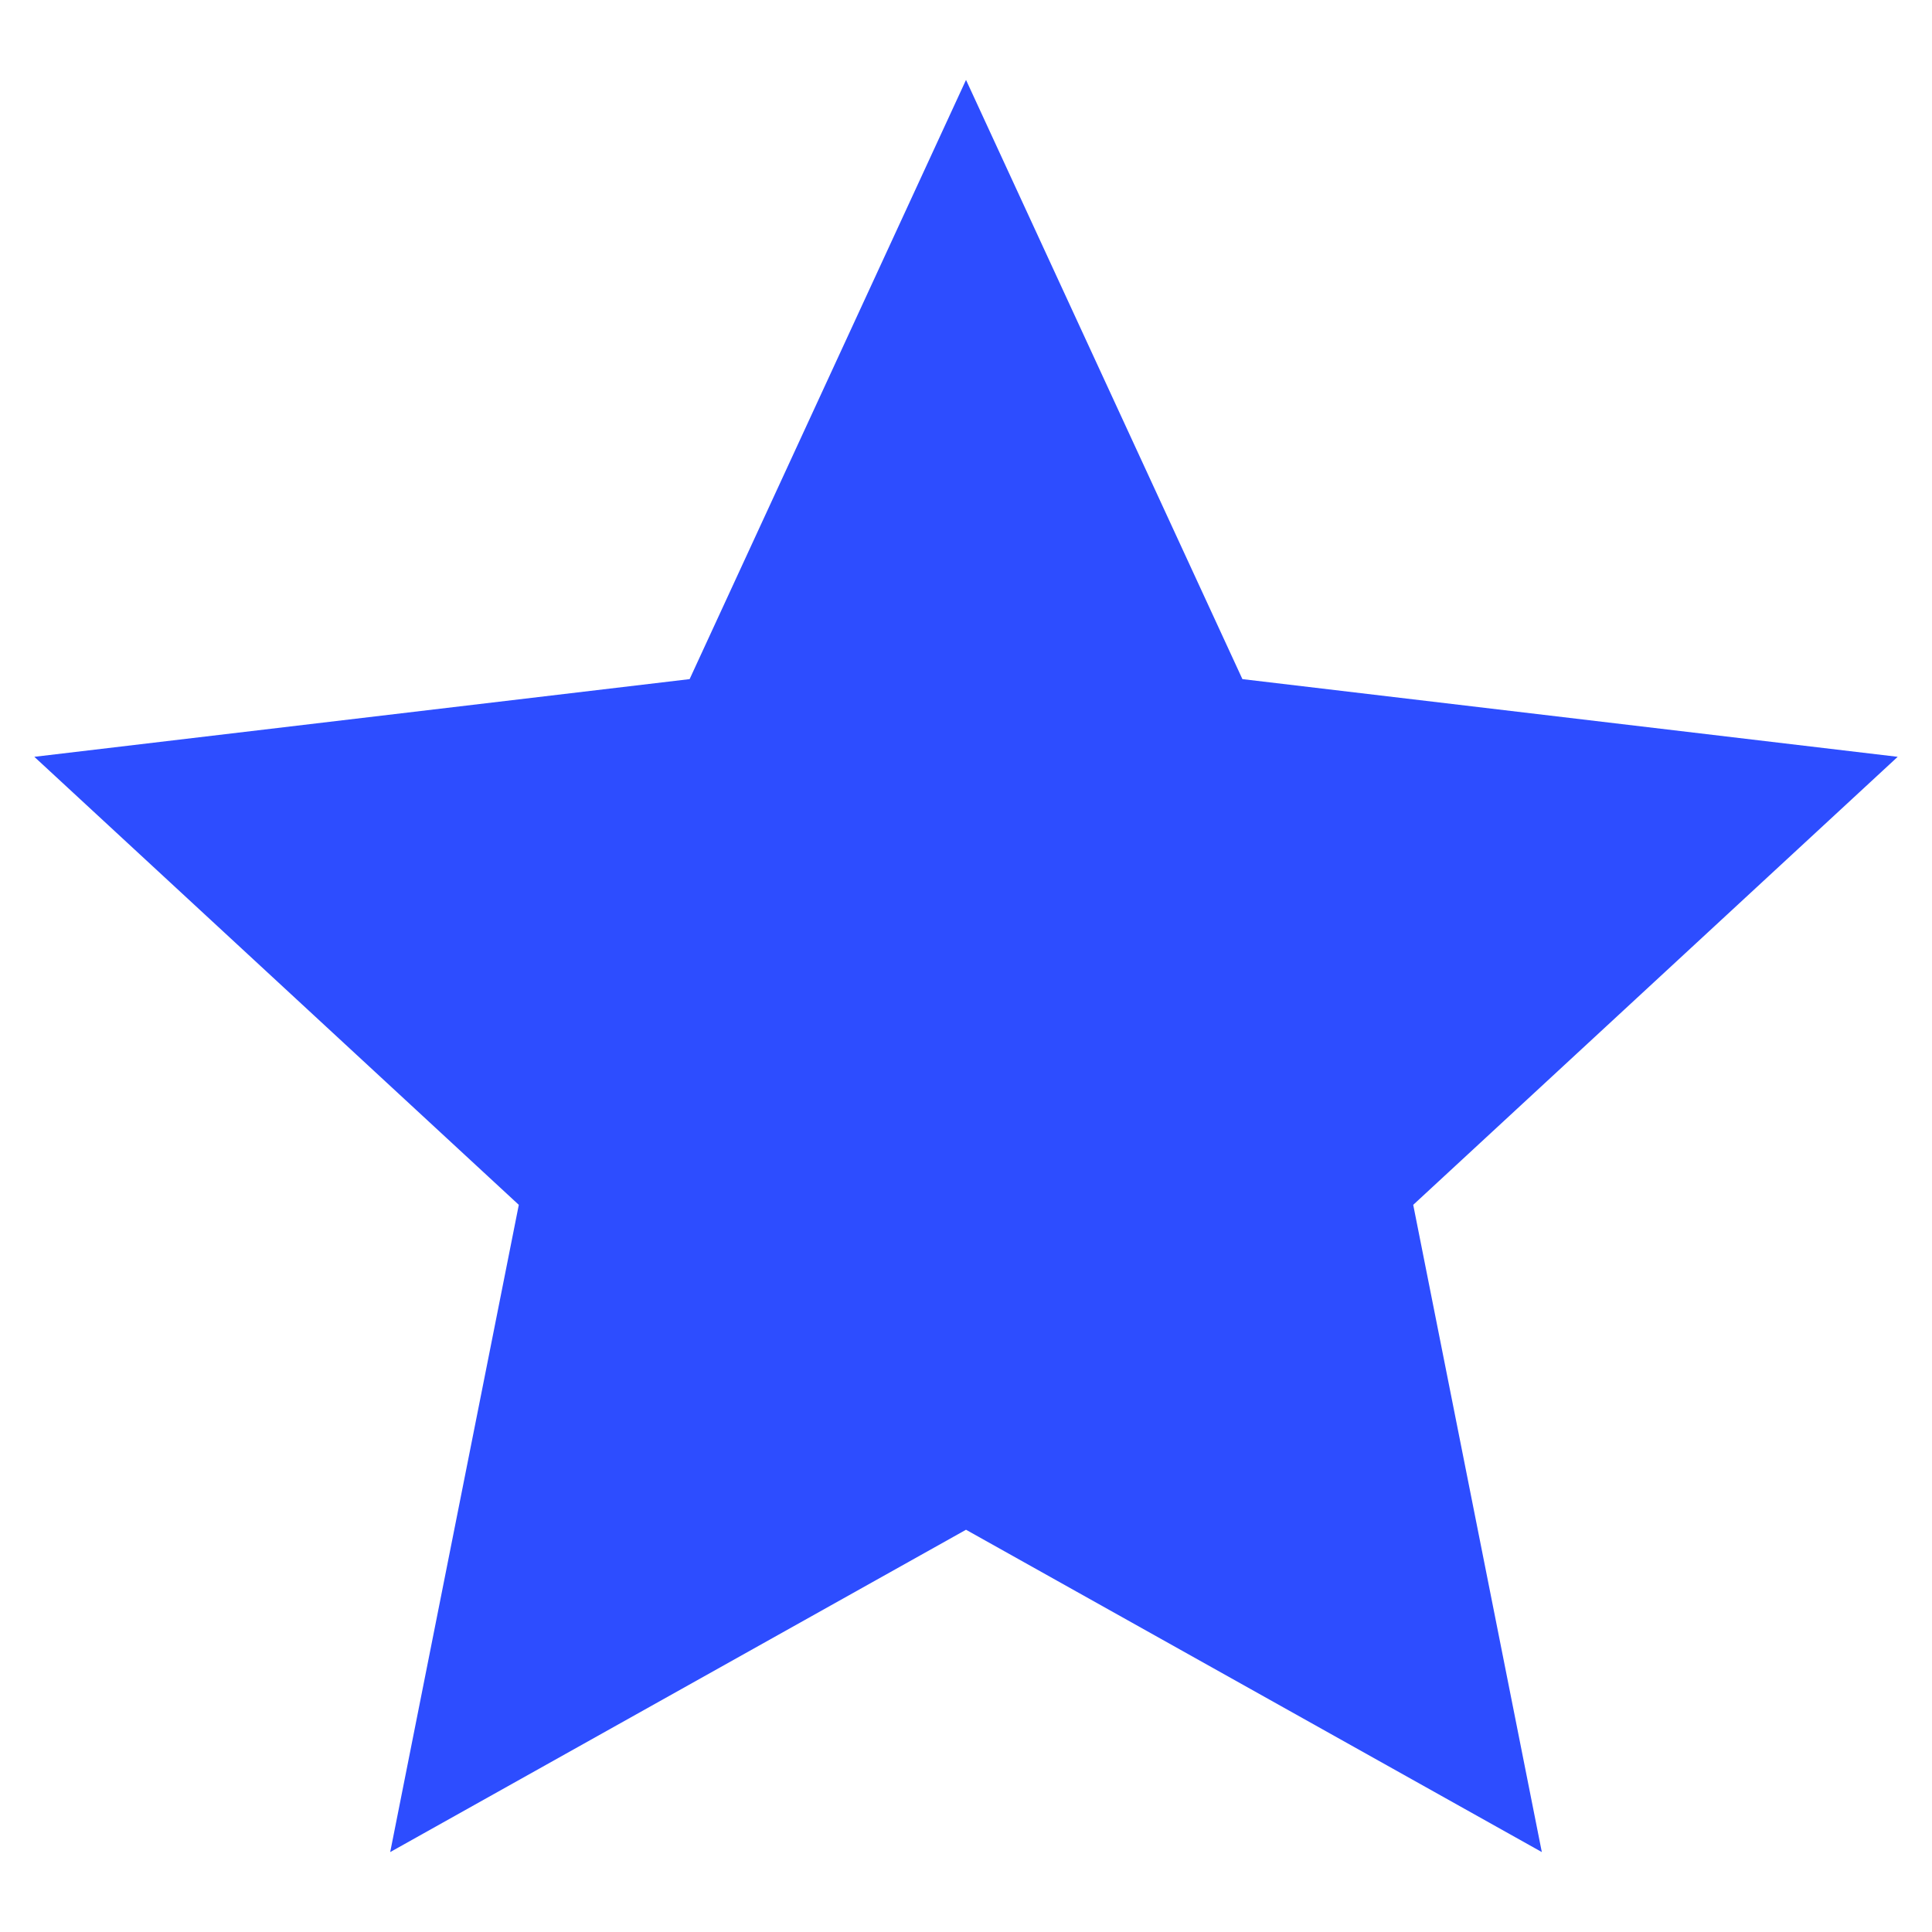
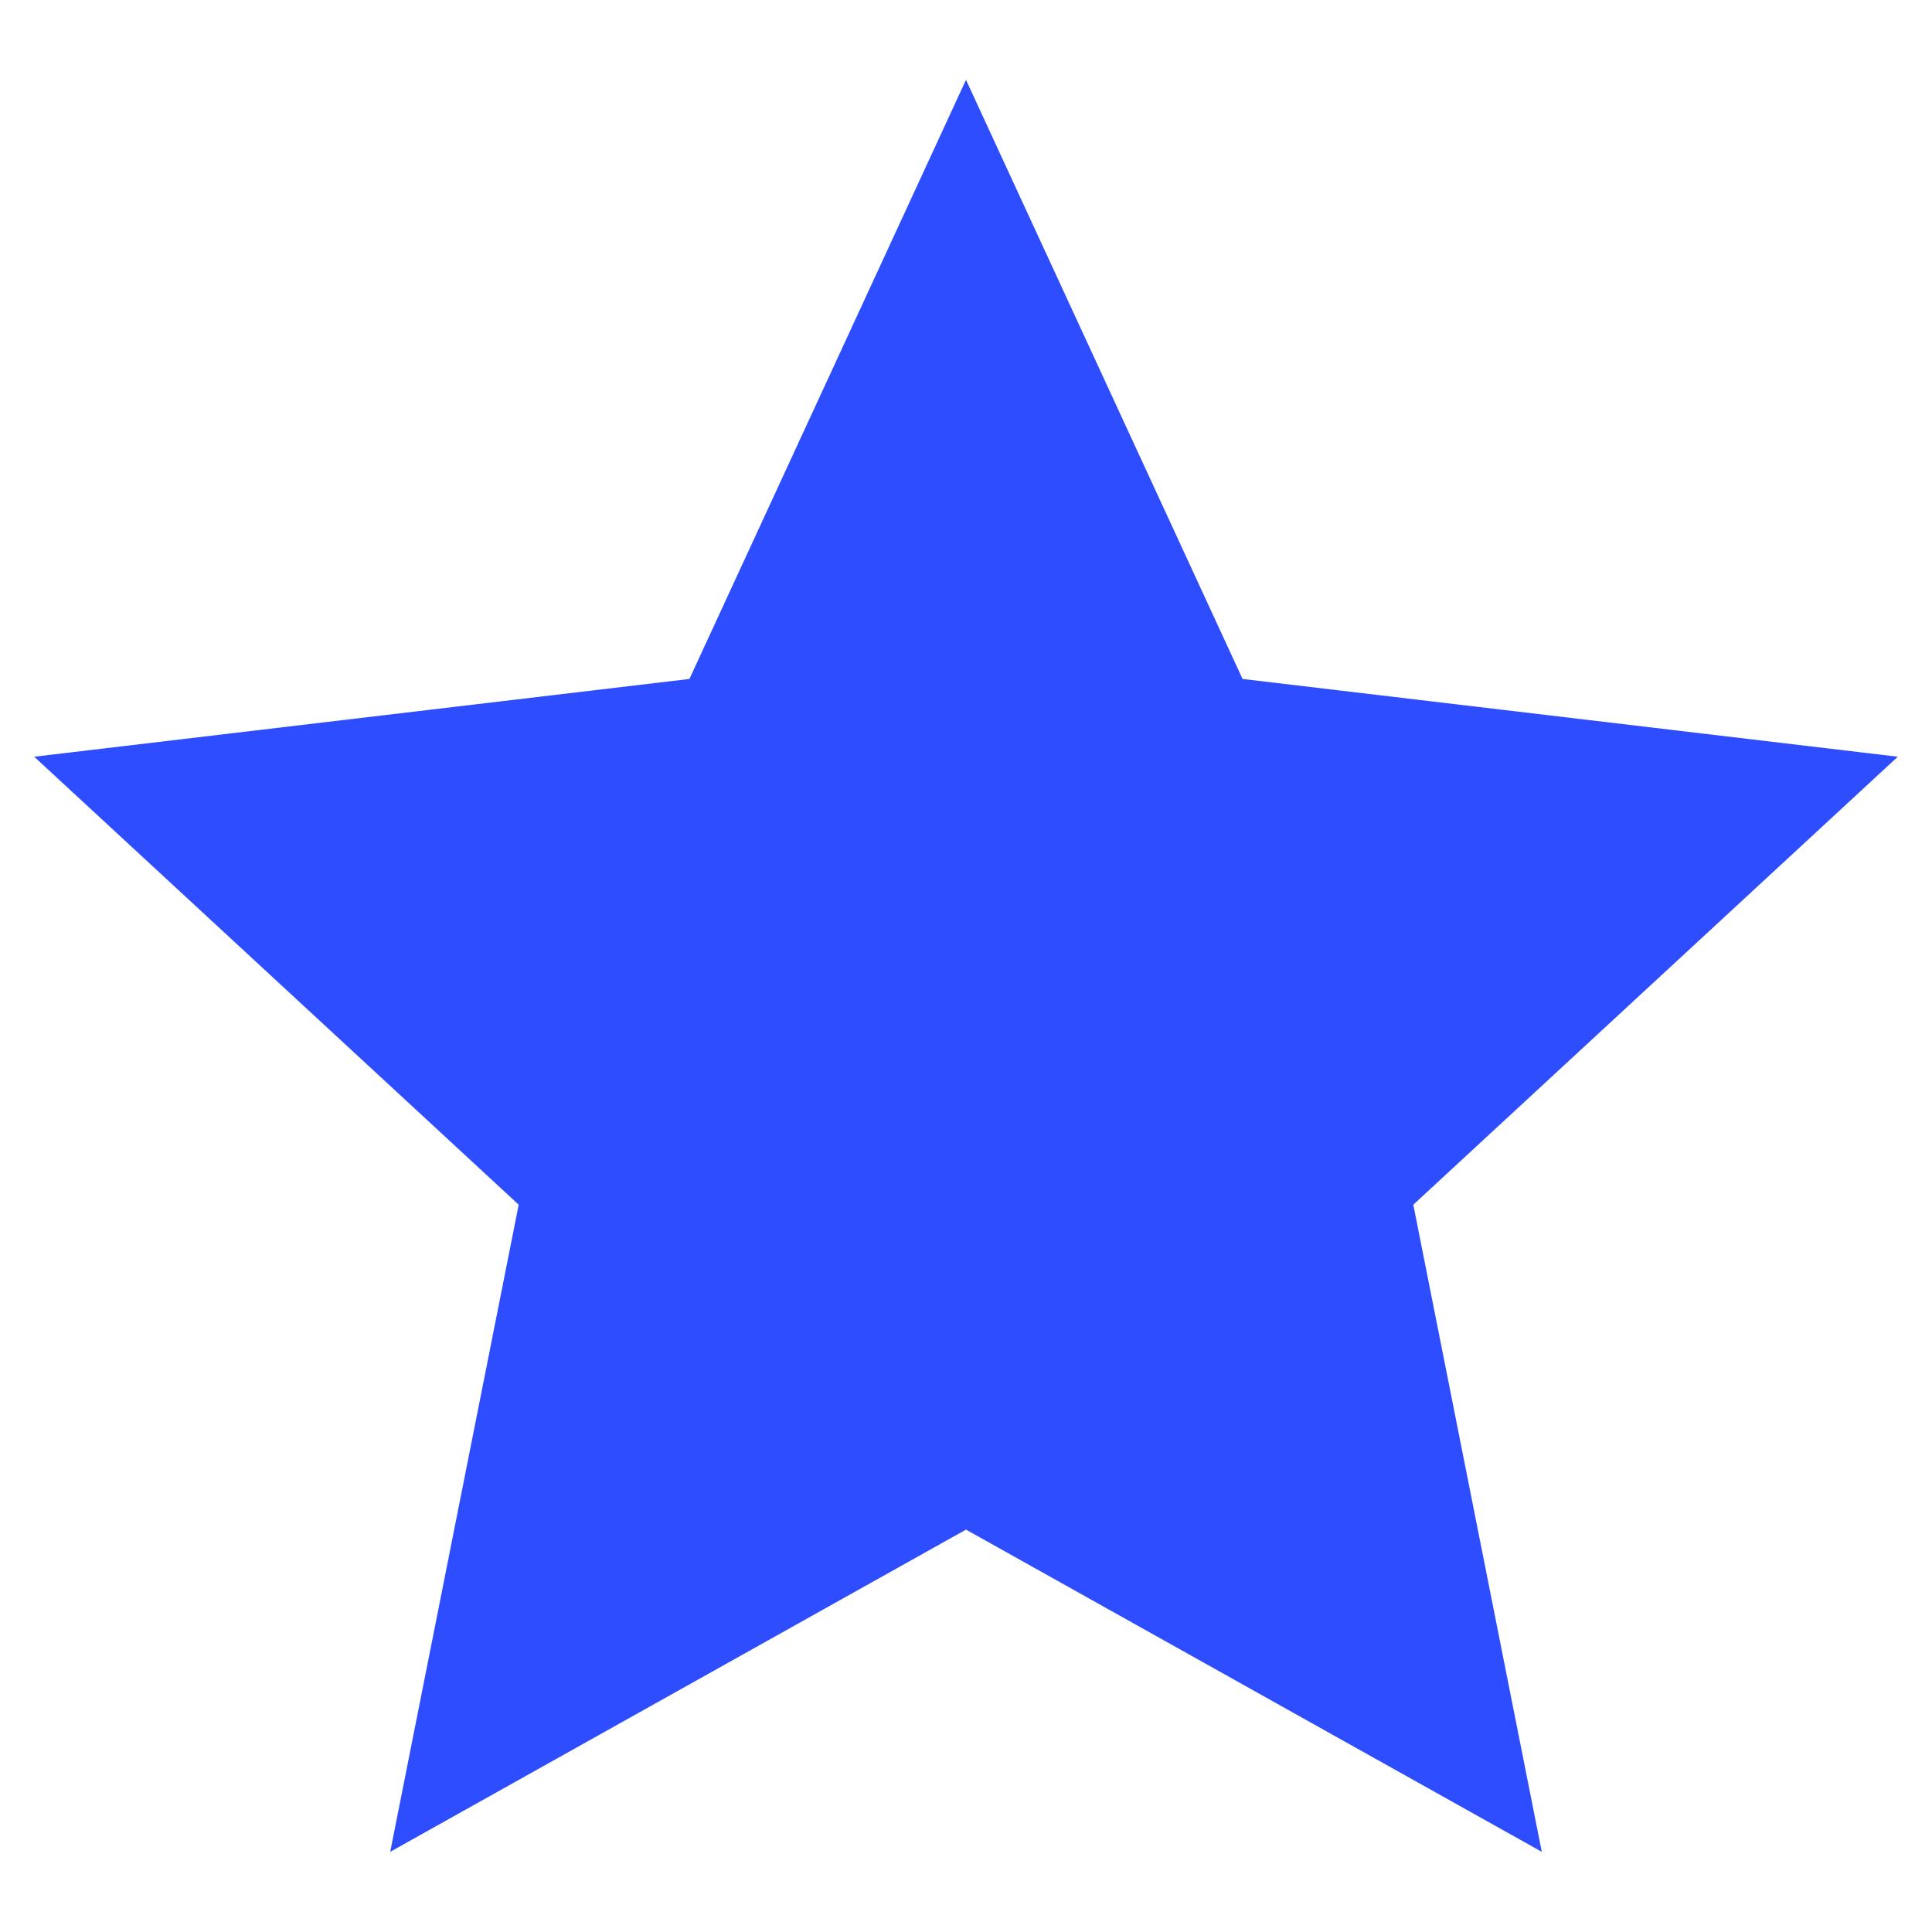
- <svg xmlns="http://www.w3.org/2000/svg" version="1.1" width="640" height="640" viewBox="0 0 640 640" xml:space="preserve">
-   <defs>
- </defs>
-   <g transform="matrix(1.12 0 0 1.12 320 320)" id="AdZN-1aRwG3SwWHNrGgzn">
-     <path style="stroke: rgb(120,3,76); stroke-width: 0; stroke-dasharray: none; stroke-linecap: butt; stroke-dashoffset: 0; stroke-linejoin: miter; stroke-miterlimit: 4; fill: rgb(45, 77, 255); fill-rule: nonzero; opacity: 1;" vector-effect="non-scaling-stroke" transform=" translate(-275.56, -262.08)" d="M 275.565 0 L 357.313 177.229 L 551.128 200.209 L 407.835 332.722 L 445.872 524.154 L 275.564 428.822 L 105.256 524.154 L 143.293 332.722 L -0 200.209 L 193.816 177.229 z" stroke-linecap="round" />
+ <svg xmlns="http://www.w3.org/2000/svg" version="1.1" id="Layer_1" x="0px" y="0px" viewBox="0 0 640 640" style="enable-background:new 0 0 640 640;" xml:space="preserve">
+   <style type="text/css">
+ 	.st0{fill:#2D4DFF;}
+ </style>
+   <g id="AdZN-1aRwG3SwWHNrGgzn" transform="matrix(1.12 0 0 1.12 320 320)">
+     <path vector-effect="non-scaling-stroke" class="st0" d="M0-262.1L81.8-84.9l193.8,23L132.3,70.6l38,191.4L0,166.7l-170.3,95.3   l38-191.4L-275.6-61.9l193.8-23L0-262.1z" />
  </g>
</svg>
